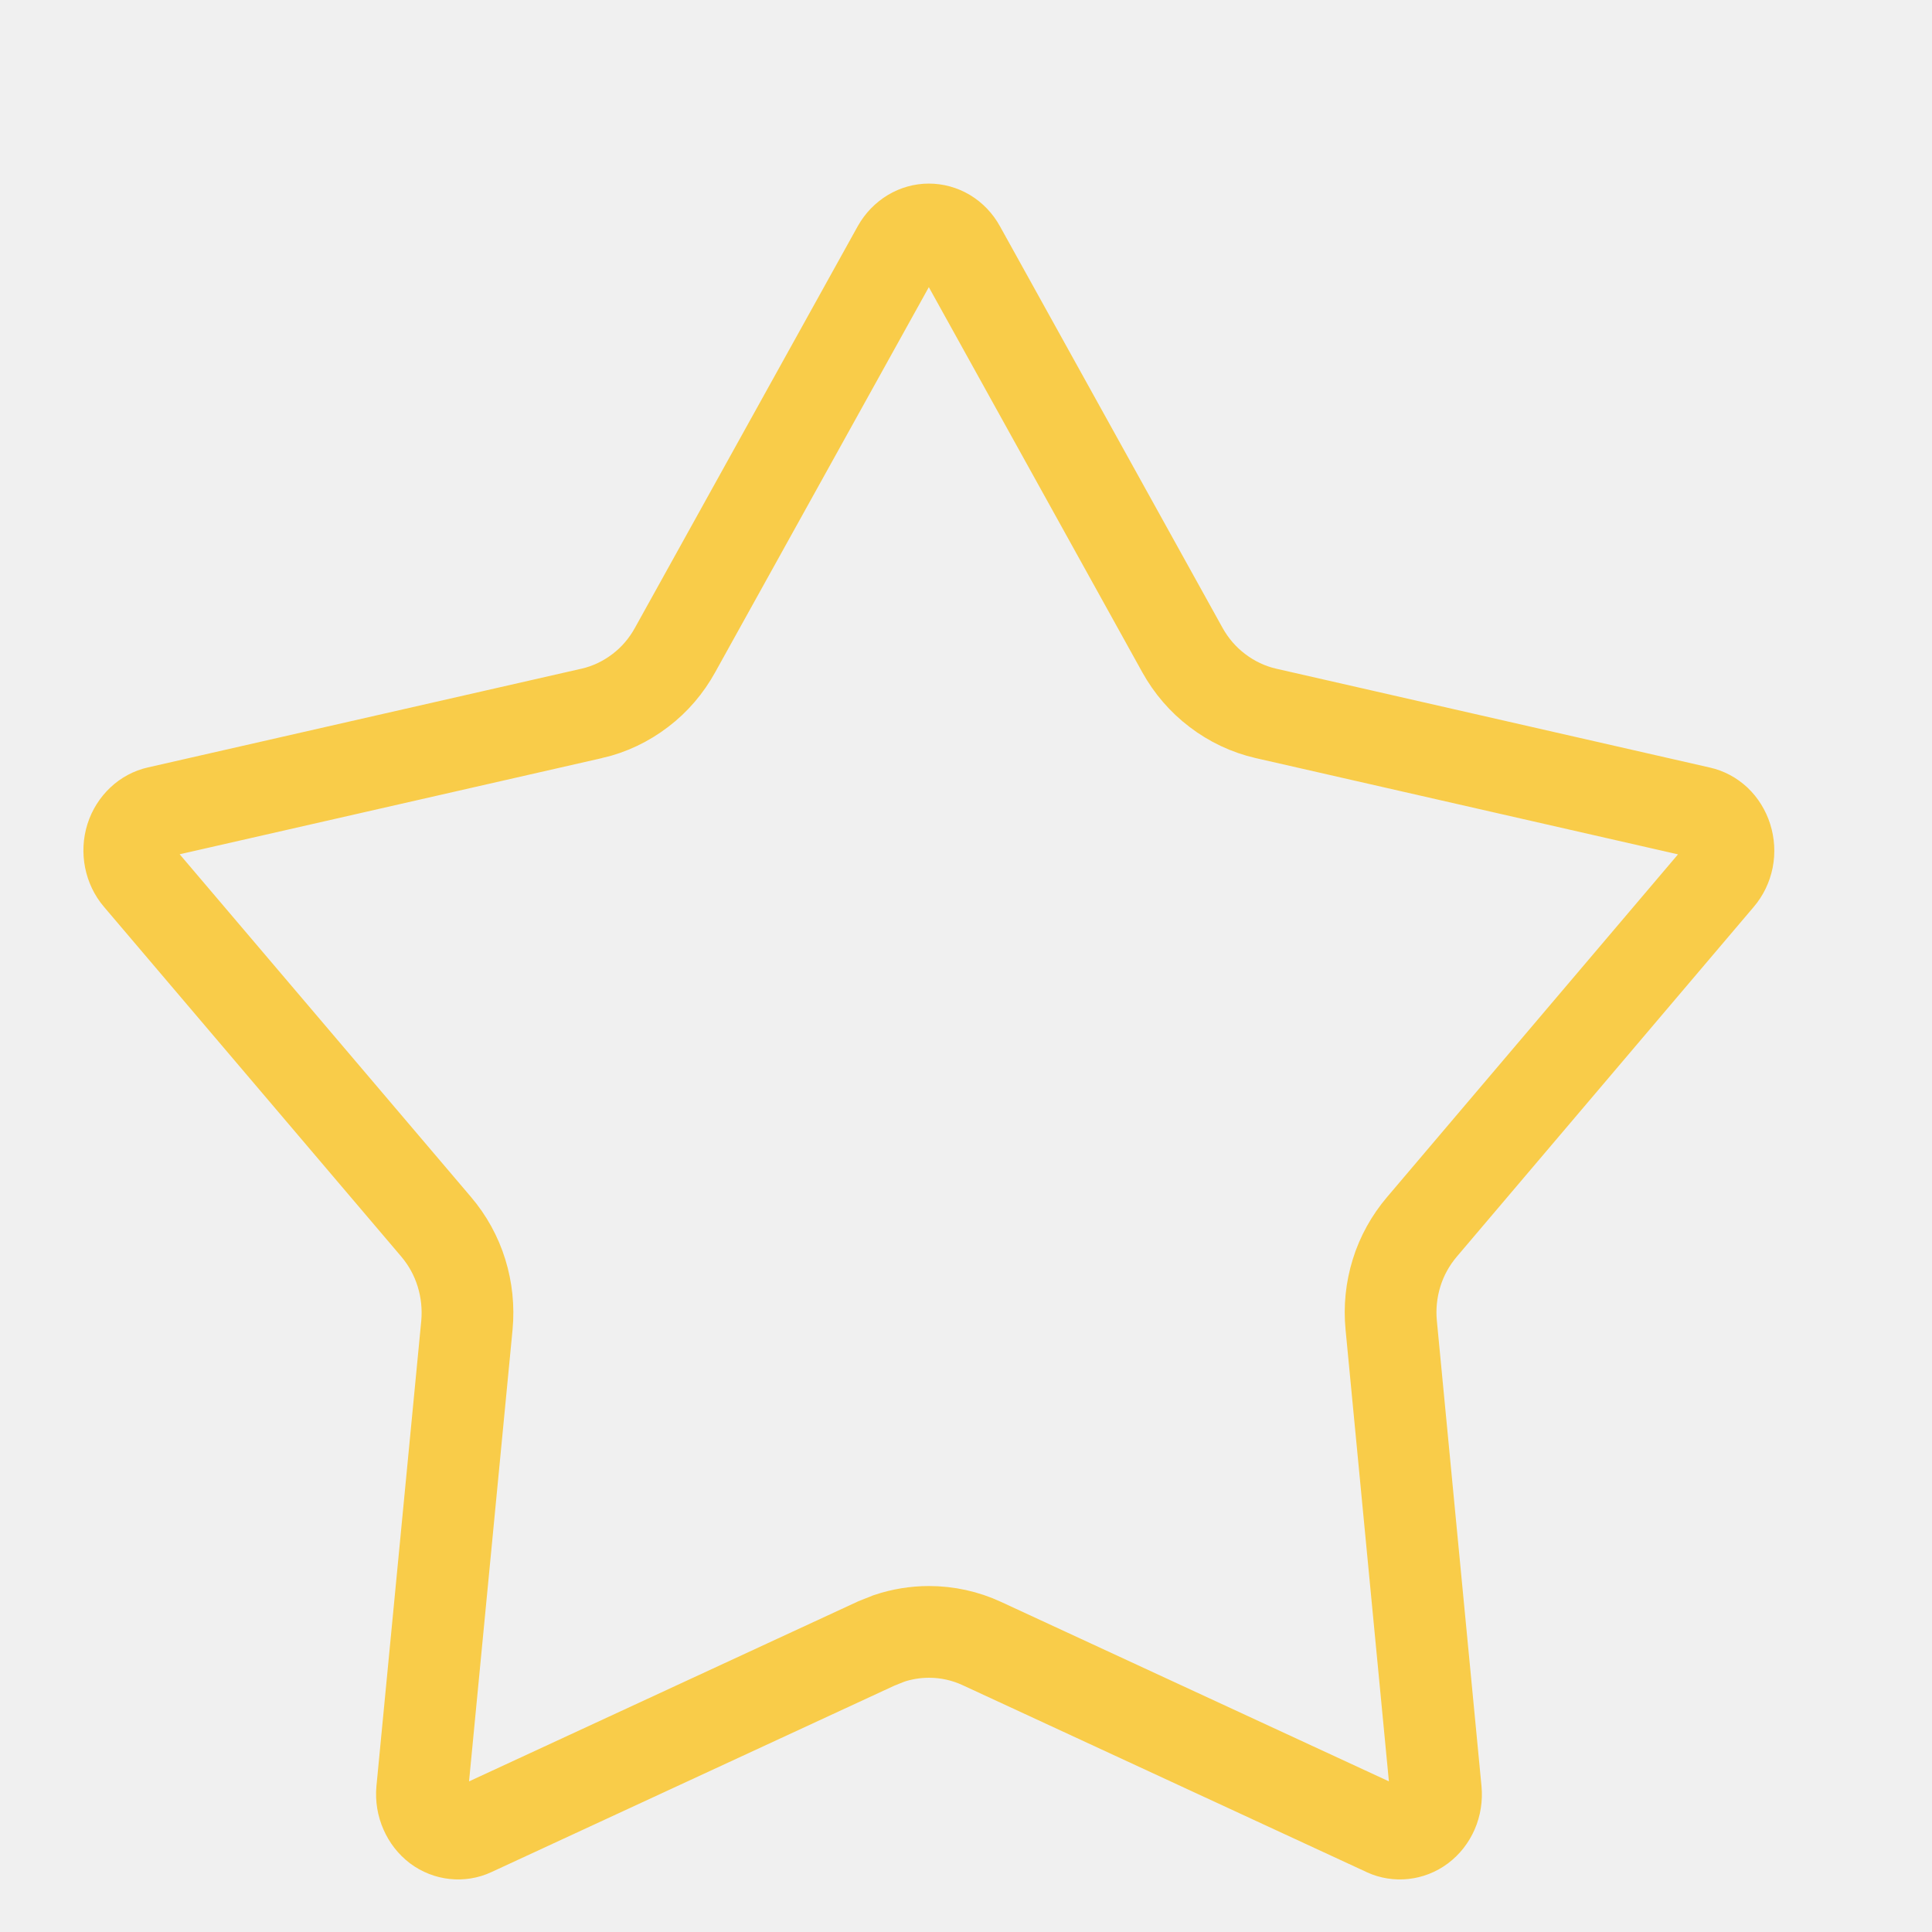
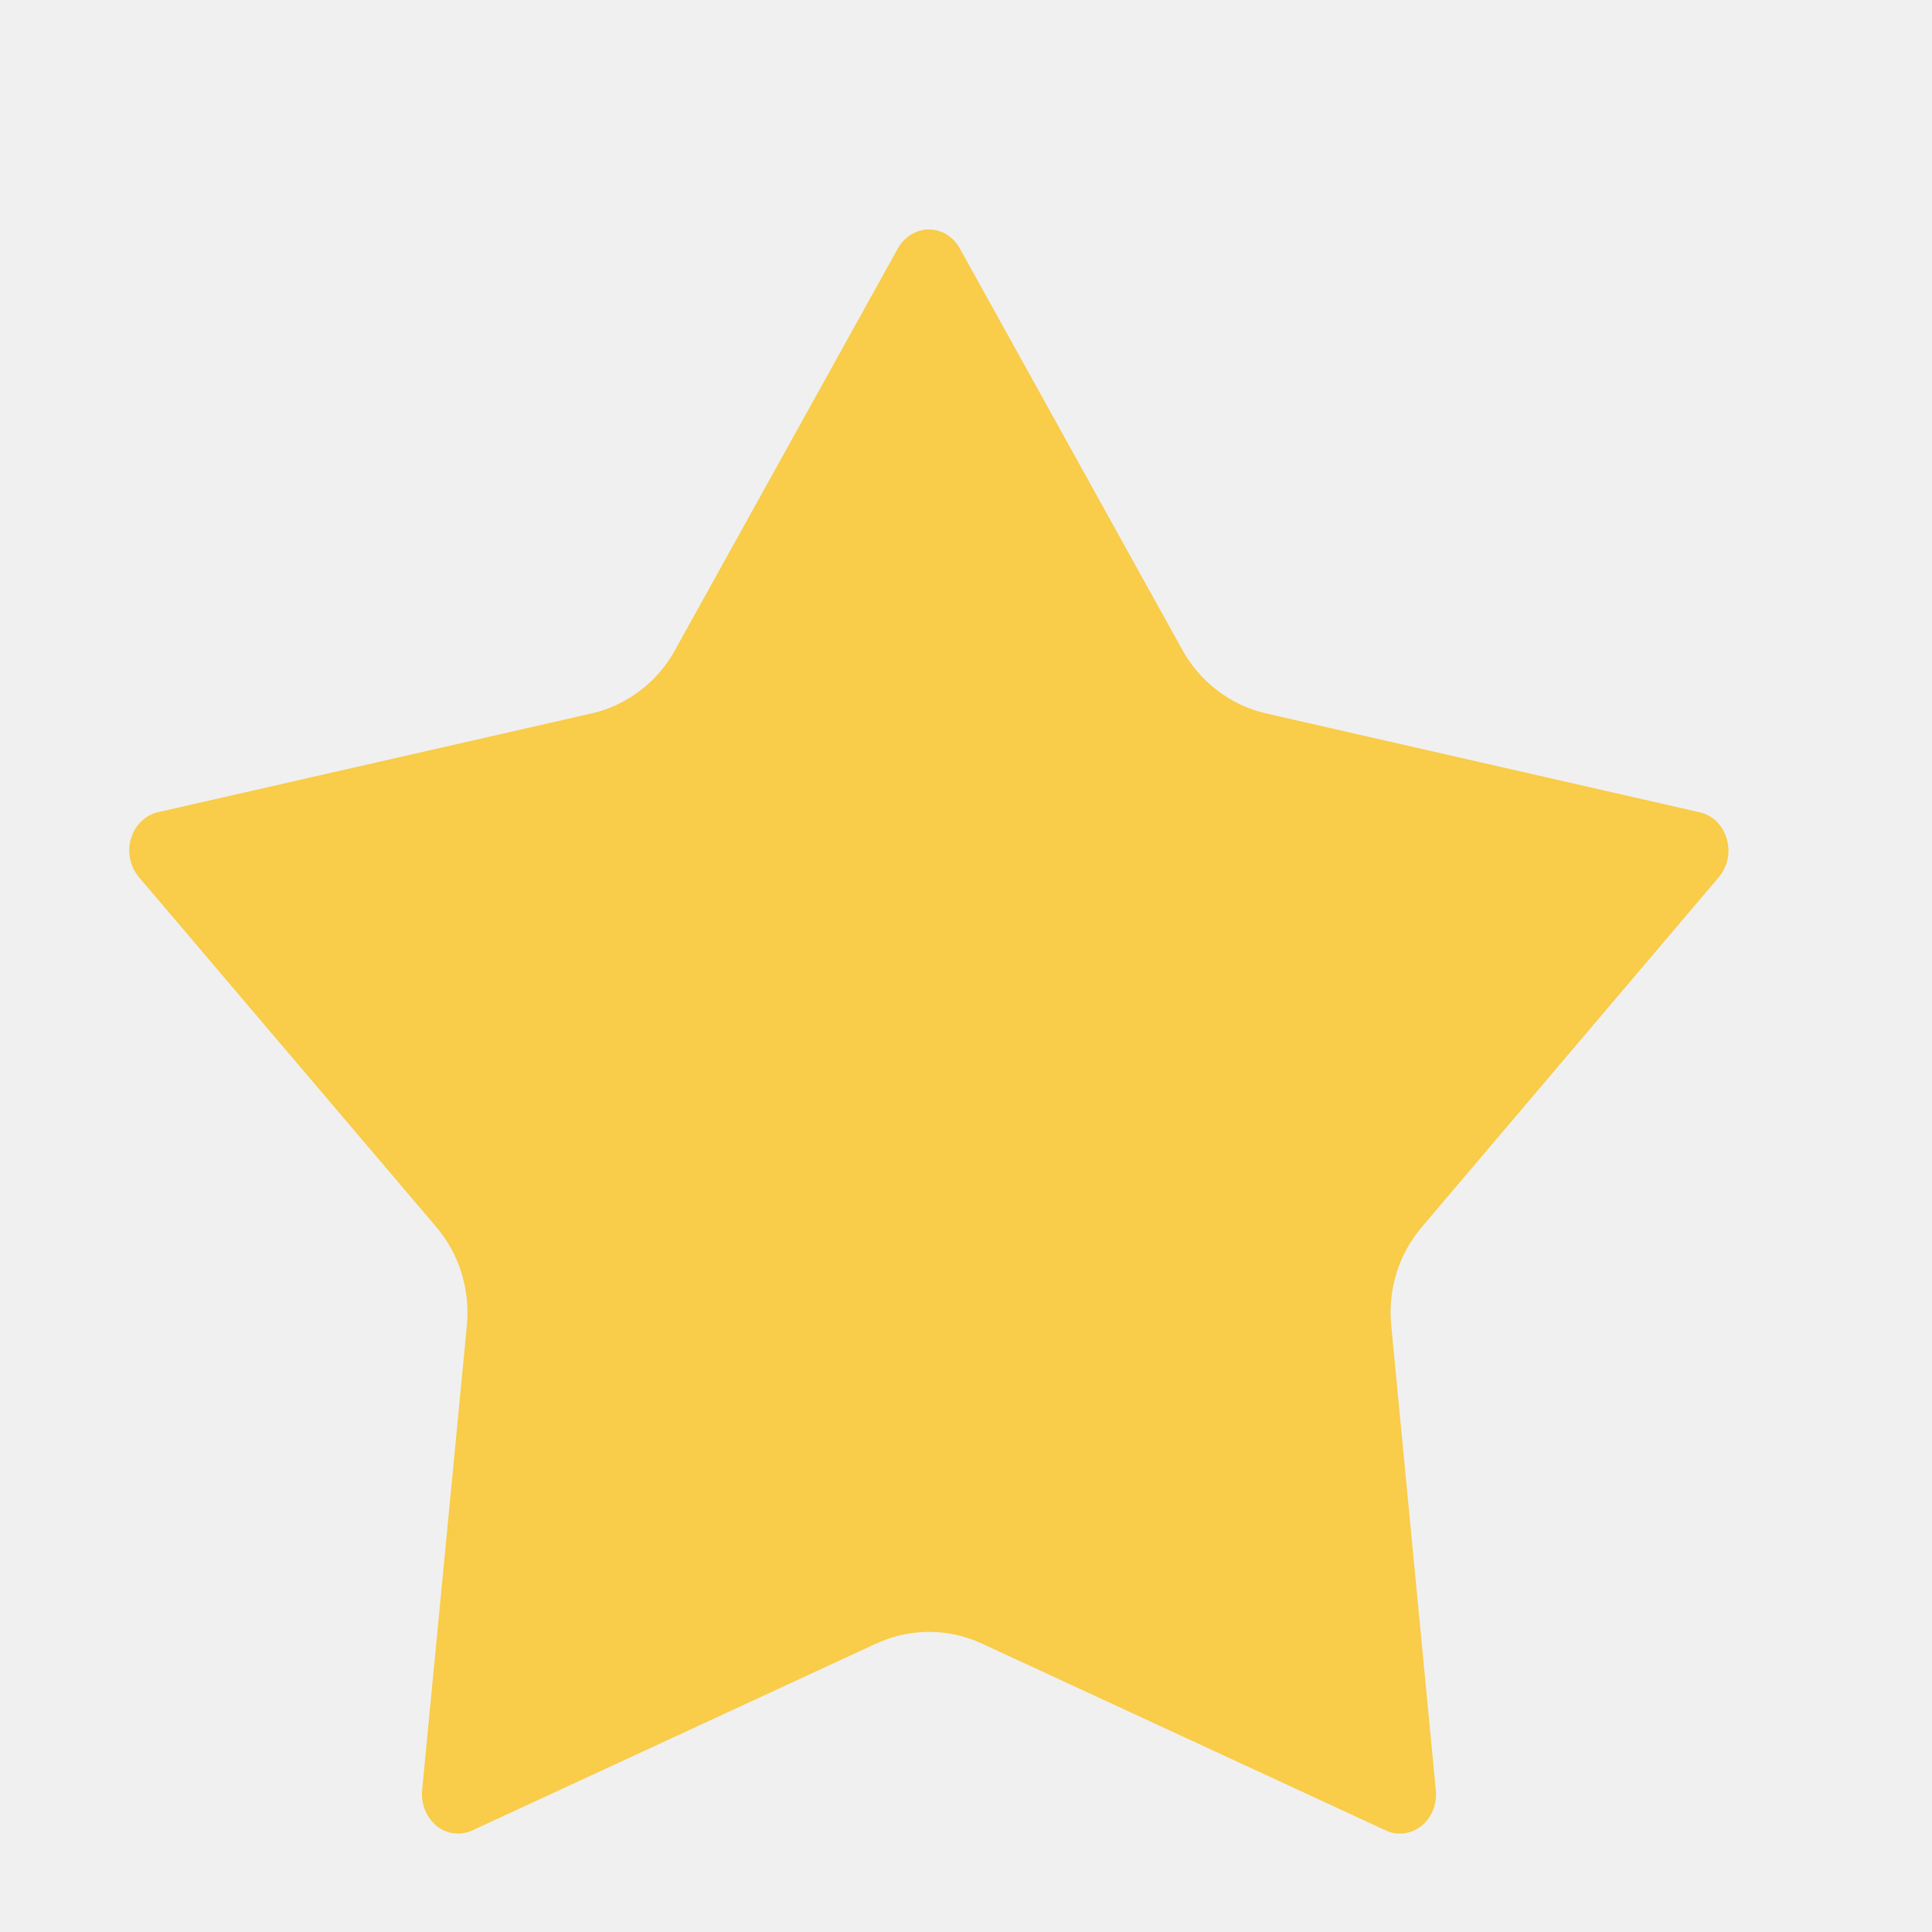
- <svg xmlns="http://www.w3.org/2000/svg" width="21" height="21" viewBox="0 0 21 21" fill="none">
-   <g clip-path="url(#clip0_11758_32200)">
-     <path d="M10.096 2.494C10.162 2.494 10.228 2.512 10.287 2.547C10.346 2.583 10.397 2.635 10.433 2.701L12.853 7.067C12.948 7.238 13.077 7.388 13.233 7.506C13.389 7.625 13.568 7.71 13.759 7.754L18.475 8.829C18.539 8.843 18.6 8.875 18.652 8.923C18.703 8.972 18.743 9.035 18.766 9.108C18.789 9.181 18.794 9.259 18.779 9.335C18.764 9.41 18.73 9.479 18.683 9.534L15.457 13.334C15.332 13.481 15.237 13.651 15.18 13.836C15.123 14.02 15.103 14.214 15.122 14.406L15.607 19.462C15.614 19.539 15.602 19.617 15.572 19.686C15.542 19.755 15.496 19.813 15.44 19.855C15.384 19.897 15.32 19.921 15.255 19.928C15.191 19.935 15.125 19.925 15.064 19.897H15.065L10.671 17.864C10.492 17.781 10.296 17.738 10.098 17.738C9.95 17.738 9.803 17.762 9.663 17.809L9.525 17.864L5.131 19.897C5.071 19.925 5.005 19.935 4.941 19.928C4.876 19.921 4.812 19.897 4.756 19.855C4.701 19.813 4.655 19.755 4.625 19.686C4.594 19.617 4.581 19.538 4.588 19.461L5.075 14.406C5.093 14.214 5.073 14.02 5.016 13.836C4.959 13.651 4.865 13.481 4.74 13.334L1.509 9.533C1.462 9.478 1.429 9.409 1.414 9.334C1.399 9.258 1.403 9.18 1.426 9.107C1.449 9.034 1.49 8.971 1.542 8.922C1.593 8.874 1.654 8.842 1.717 8.828L6.433 7.754H6.434C6.625 7.71 6.805 7.624 6.96 7.505C7.116 7.387 7.244 7.236 7.338 7.065L9.759 2.701C9.796 2.635 9.848 2.583 9.907 2.547C9.966 2.512 10.031 2.494 10.096 2.494Z" stroke="#F9CC49" stroke-width="0.997" />
-   </g>
-   <defs>
-     <clipPath id="clip0_11758_32200">
-       <rect width="19.934" height="19.934" fill="white" transform="translate(0.125488 0.56604)" />
-     </clipPath>
-   </defs>
+ <svg xmlns="http://www.w3.org/2000/svg" width="21" height="21" viewBox="0 0 21 21" fill="#F9CC49">
+   <path d="M10.096 2.494C10.162 2.494 10.228 2.512 10.287 2.547C10.346 2.583 10.397 2.635 10.433 2.701L12.853 7.067C12.948 7.238 13.077 7.388 13.233 7.506C13.389 7.625 13.568 7.71 13.759 7.754L18.475 8.829C18.539 8.843 18.6 8.875 18.652 8.923C18.703 8.972 18.743 9.035 18.766 9.108C18.789 9.181 18.794 9.259 18.779 9.335C18.764 9.41 18.73 9.479 18.683 9.534L15.457 13.334C15.332 13.481 15.237 13.651 15.18 13.836C15.123 14.02 15.103 14.214 15.122 14.406L15.607 19.462C15.614 19.539 15.602 19.617 15.572 19.686C15.542 19.755 15.496 19.813 15.44 19.855C15.384 19.897 15.32 19.921 15.255 19.928C15.191 19.935 15.125 19.925 15.064 19.897H15.065L10.671 17.864C10.492 17.781 10.296 17.738 10.098 17.738C9.95 17.738 9.803 17.762 9.663 17.809L9.525 17.864L5.131 19.897C5.071 19.925 5.005 19.935 4.941 19.928C4.876 19.921 4.812 19.897 4.756 19.855C4.701 19.813 4.655 19.755 4.625 19.686C4.594 19.617 4.581 19.538 4.588 19.461L5.075 14.406C5.093 14.214 5.073 14.02 5.016 13.836C4.959 13.651 4.865 13.481 4.74 13.334L1.509 9.533C1.462 9.478 1.429 9.409 1.414 9.334C1.399 9.258 1.403 9.18 1.426 9.107C1.449 9.034 1.49 8.971 1.542 8.922C1.593 8.874 1.654 8.842 1.717 8.828L6.433 7.754H6.434C6.625 7.71 6.805 7.624 6.96 7.505C7.116 7.387 7.244 7.236 7.338 7.065L9.759 2.701C9.796 2.635 9.848 2.583 9.907 2.547C9.966 2.512 10.031 2.494 10.096 2.494Z" />
</svg>
